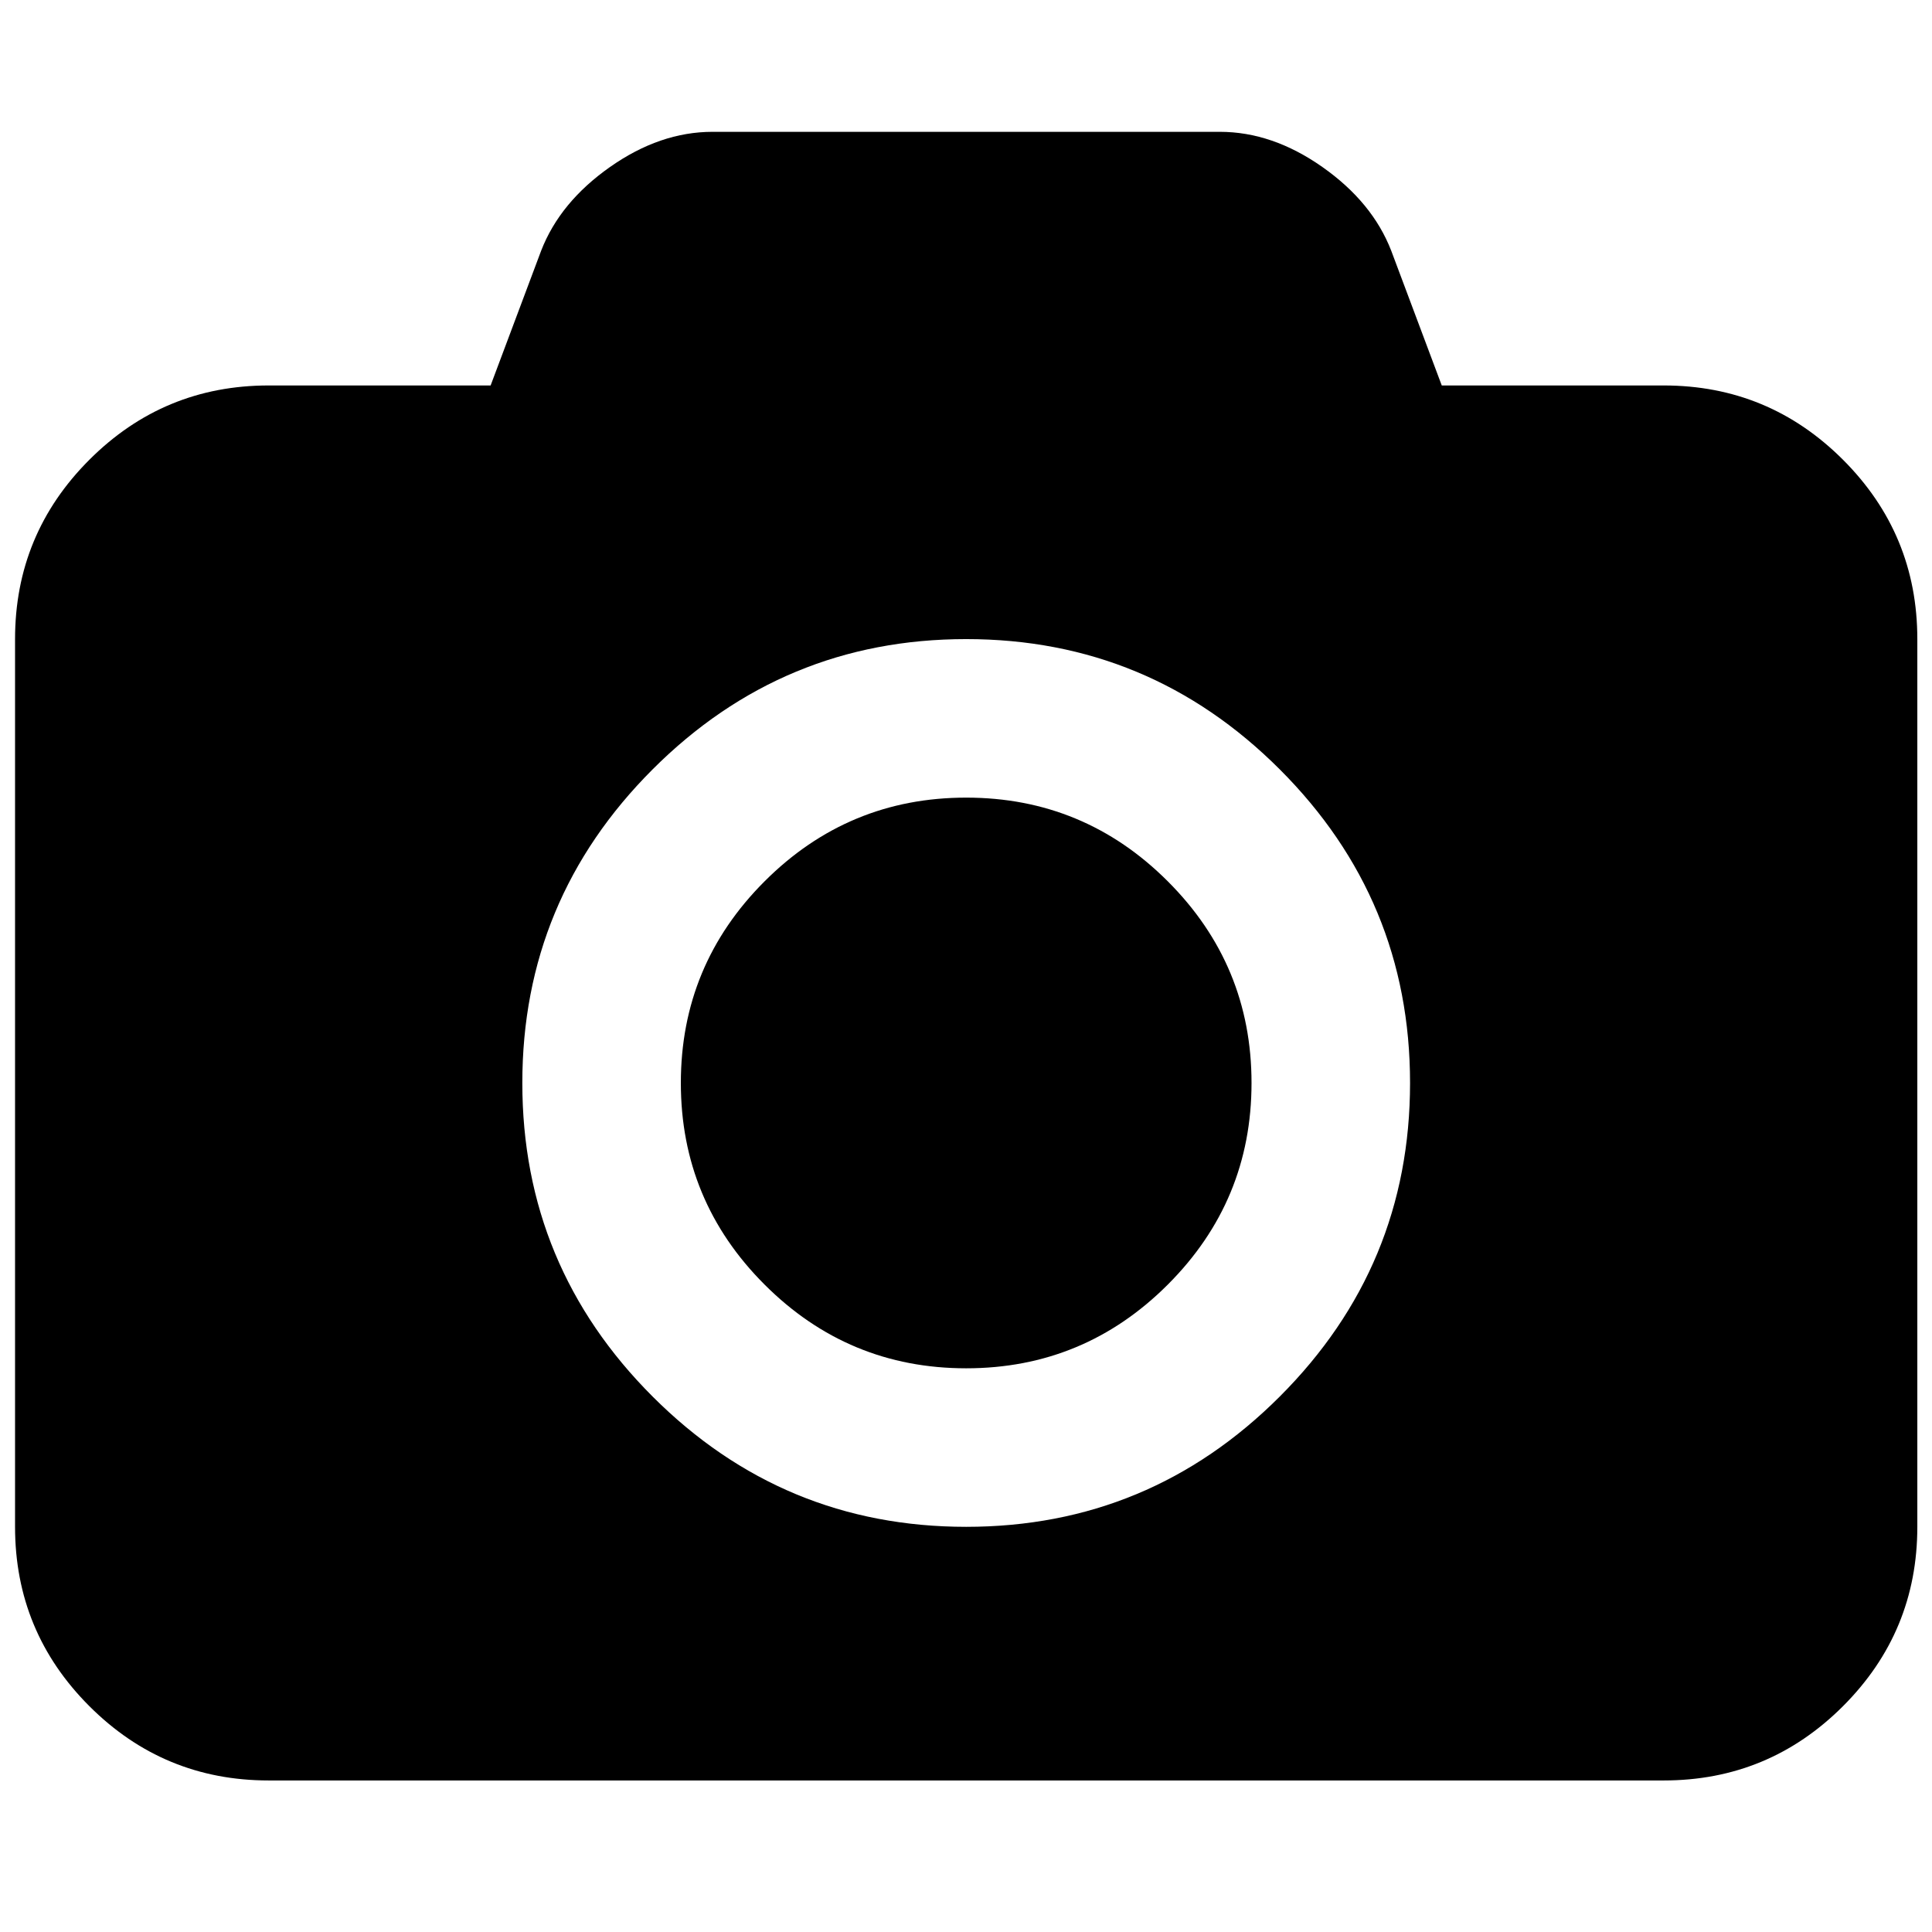
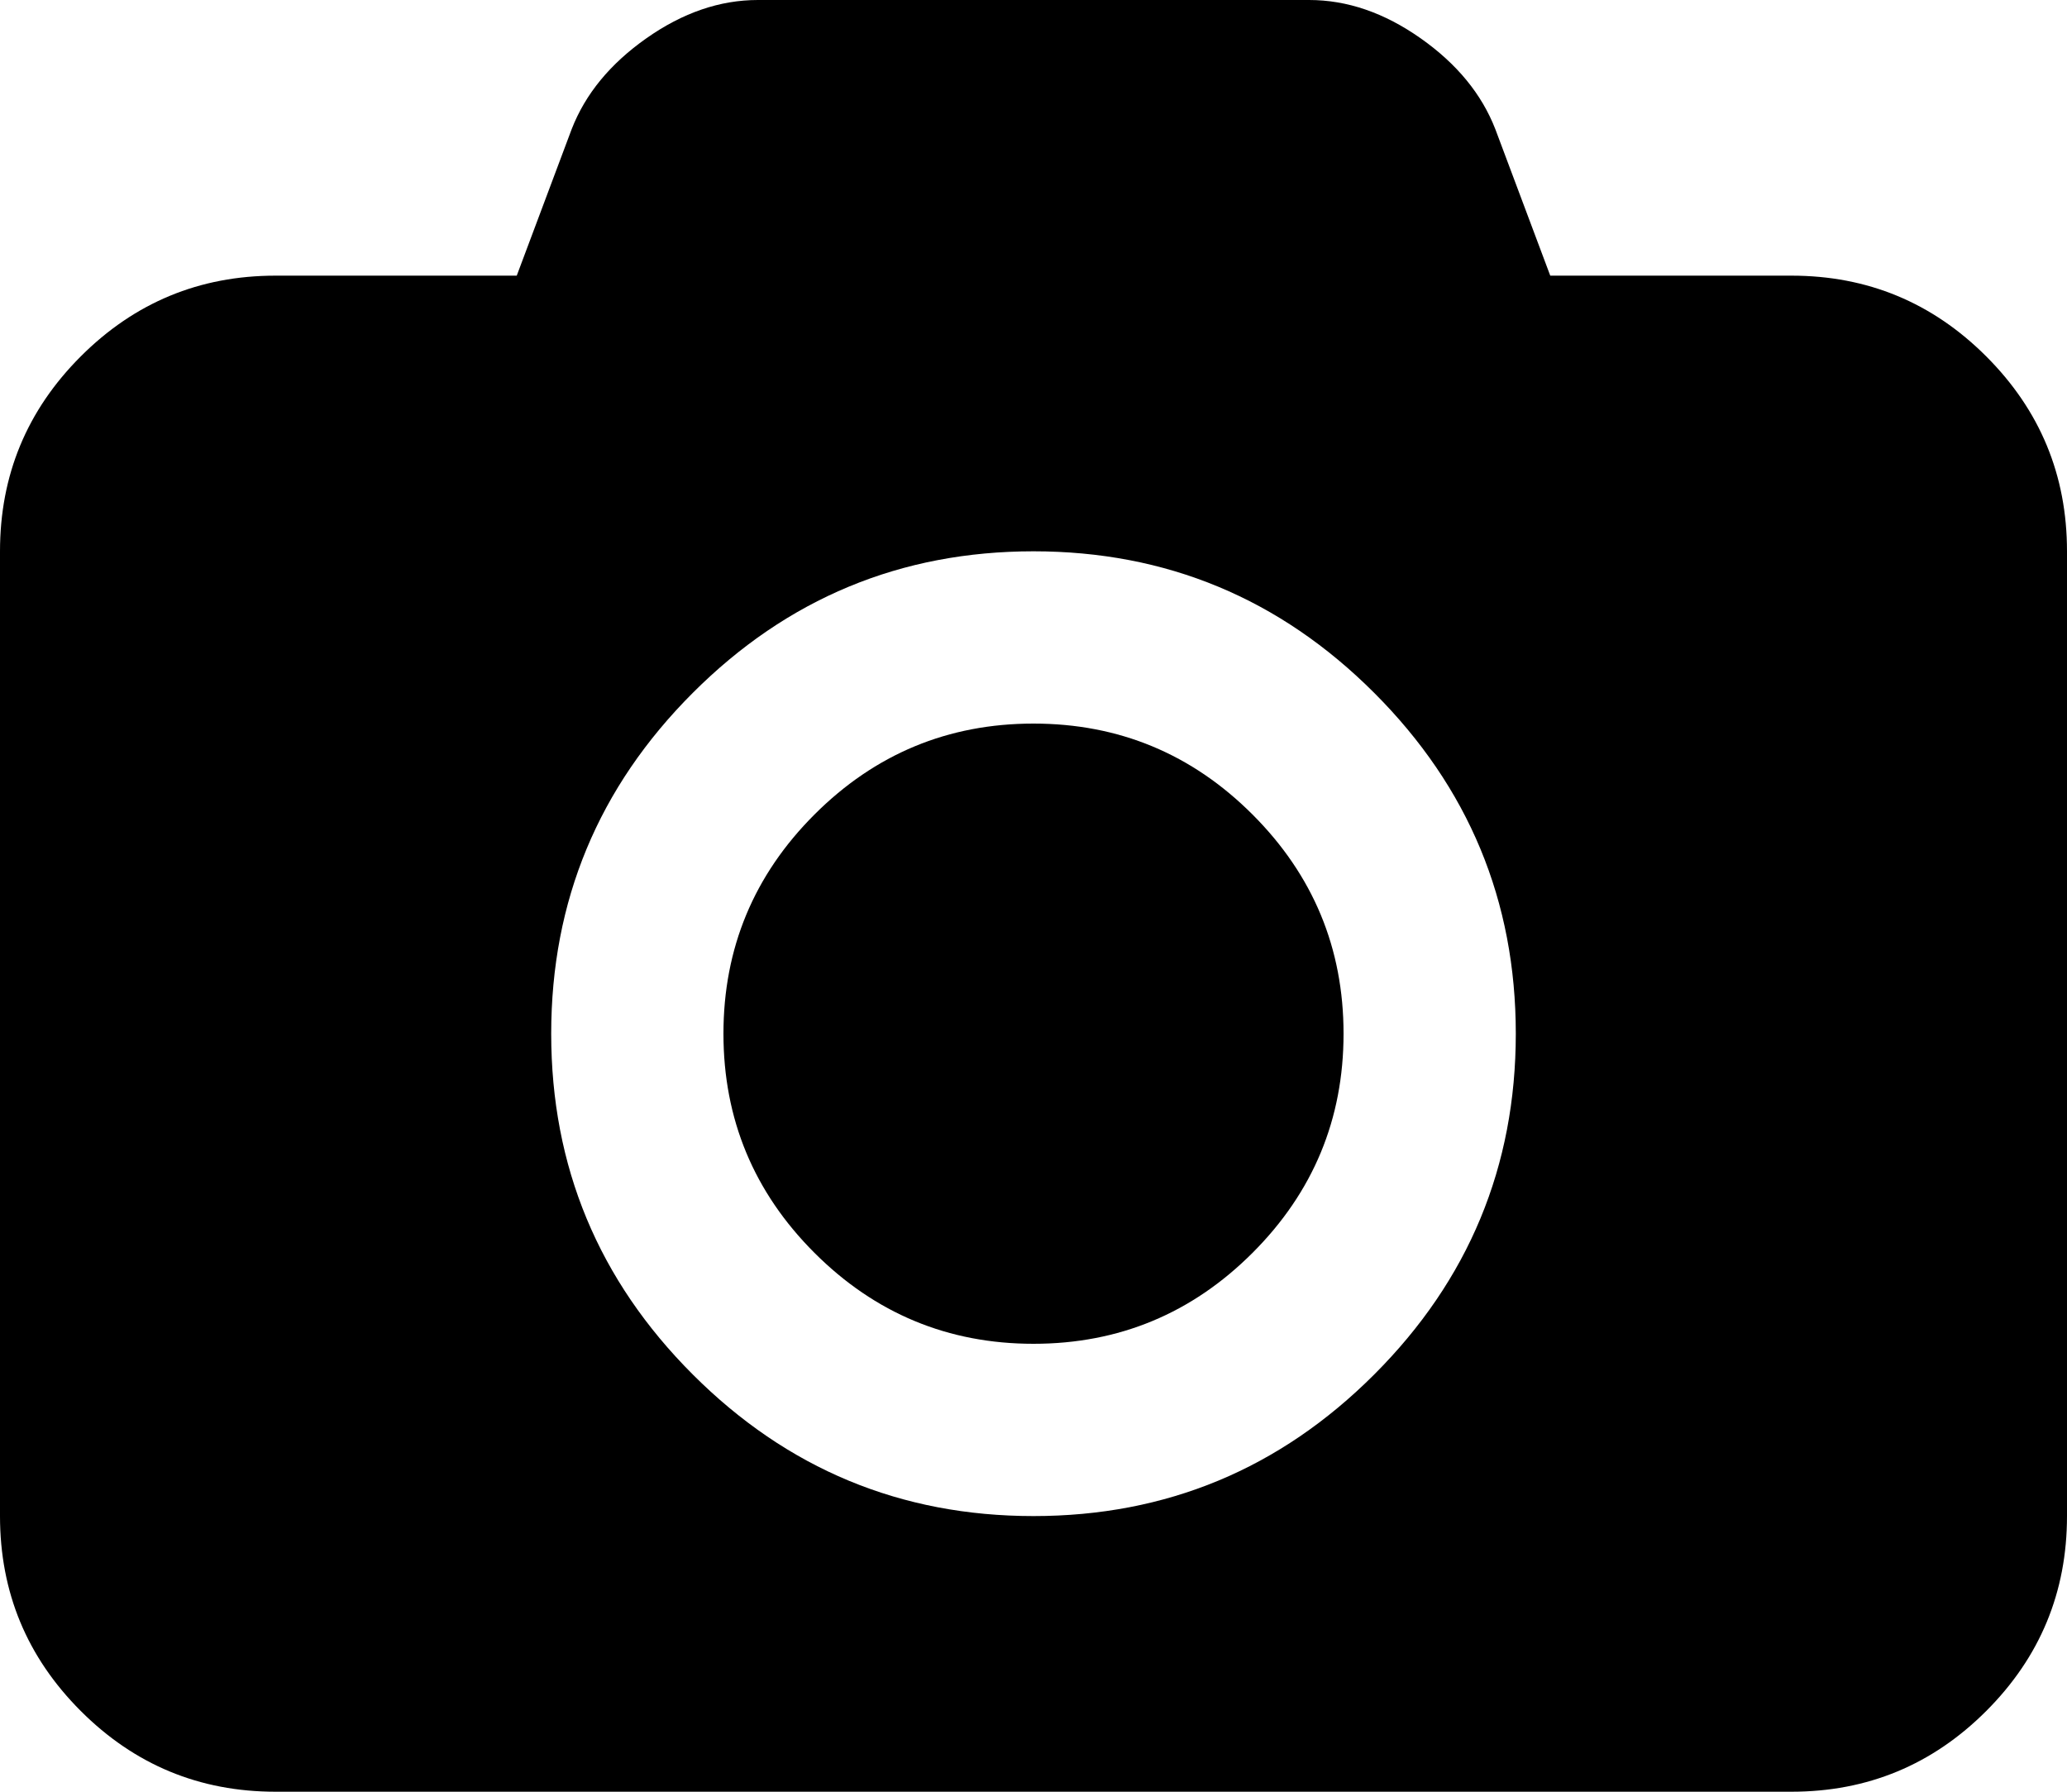
- <svg xmlns="http://www.w3.org/2000/svg" viewBox="0 -256 1950 1950">
-   <path d="m975.19 549.05q119 0 203.5 84.5t84.5 203.5-84.5 203.5-203.5 84.5-203.5-84.5-84.5-203.5 84.5-203.5 203.5-84.5m704-416q106 0 181 75t75 181v896q0 106-75 181t-181 75h-1408q-106 0-181-75t-75-181v-896q0-106 75-181t181-75h224l51-136q19-49 69.5-84.5t103.5-35.5h512q53 0 103.5 35.5t69.5 84.5l51 136h224m-704 1152q185 0 316.5-131.5t131.5-316.5-131.5-316.5-316.5-131.5-316.5 131.5-131.5 316.5 131.5 316.5 316.5 131.5" />
+ <svg xmlns="http://www.w3.org/2000/svg" version="1.1" id="Layer_1" x="0px" y="0px" viewBox="0 0 1920 1664" style="enable-background:new 0 0 1920 1664;" xml:space="preserve">
+   <path d="M960,672c79.3,0,147.2,28.2,203.5,84.5c56.3,56.3,84.5,124.2,84.5,203.5s-28.2,147.2-84.5,203.5  c-56.3,56.3-124.2,84.5-203.5,84.5s-147.2-28.2-203.5-84.5C700.2,1107.2,672,1039.3,672,960s28.2-147.2,84.5-203.5  S880.7,672,960,672 M1664,256c70.7,0,131,25,181,75s75,110.3,75,181v896c0,70.7-25,131-75,181c-50,50-110.3,75-181,75H256  c-70.7,0-131-25-181-75c-50-50-75-110.3-75-181V512c0-70.7,25-131,75-181s110.3-75,181-75h224l51-136c12.7-32.7,35.8-60.8,69.5-84.5  S668.7,0,704,0h512c35.3,0,69.8,11.8,103.5,35.5s56.8,51.8,69.5,84.5l51,136H1664 M960,1408c123.3,0,228.8-43.8,316.5-131.5  S1408,1083.3,1408,960s-43.8-228.8-131.5-316.5S1083.3,512,960,512s-228.8,43.8-316.5,131.5S512,836.7,512,960  s43.8,228.8,131.5,316.5S836.7,1408,960,1408" />
</svg>
